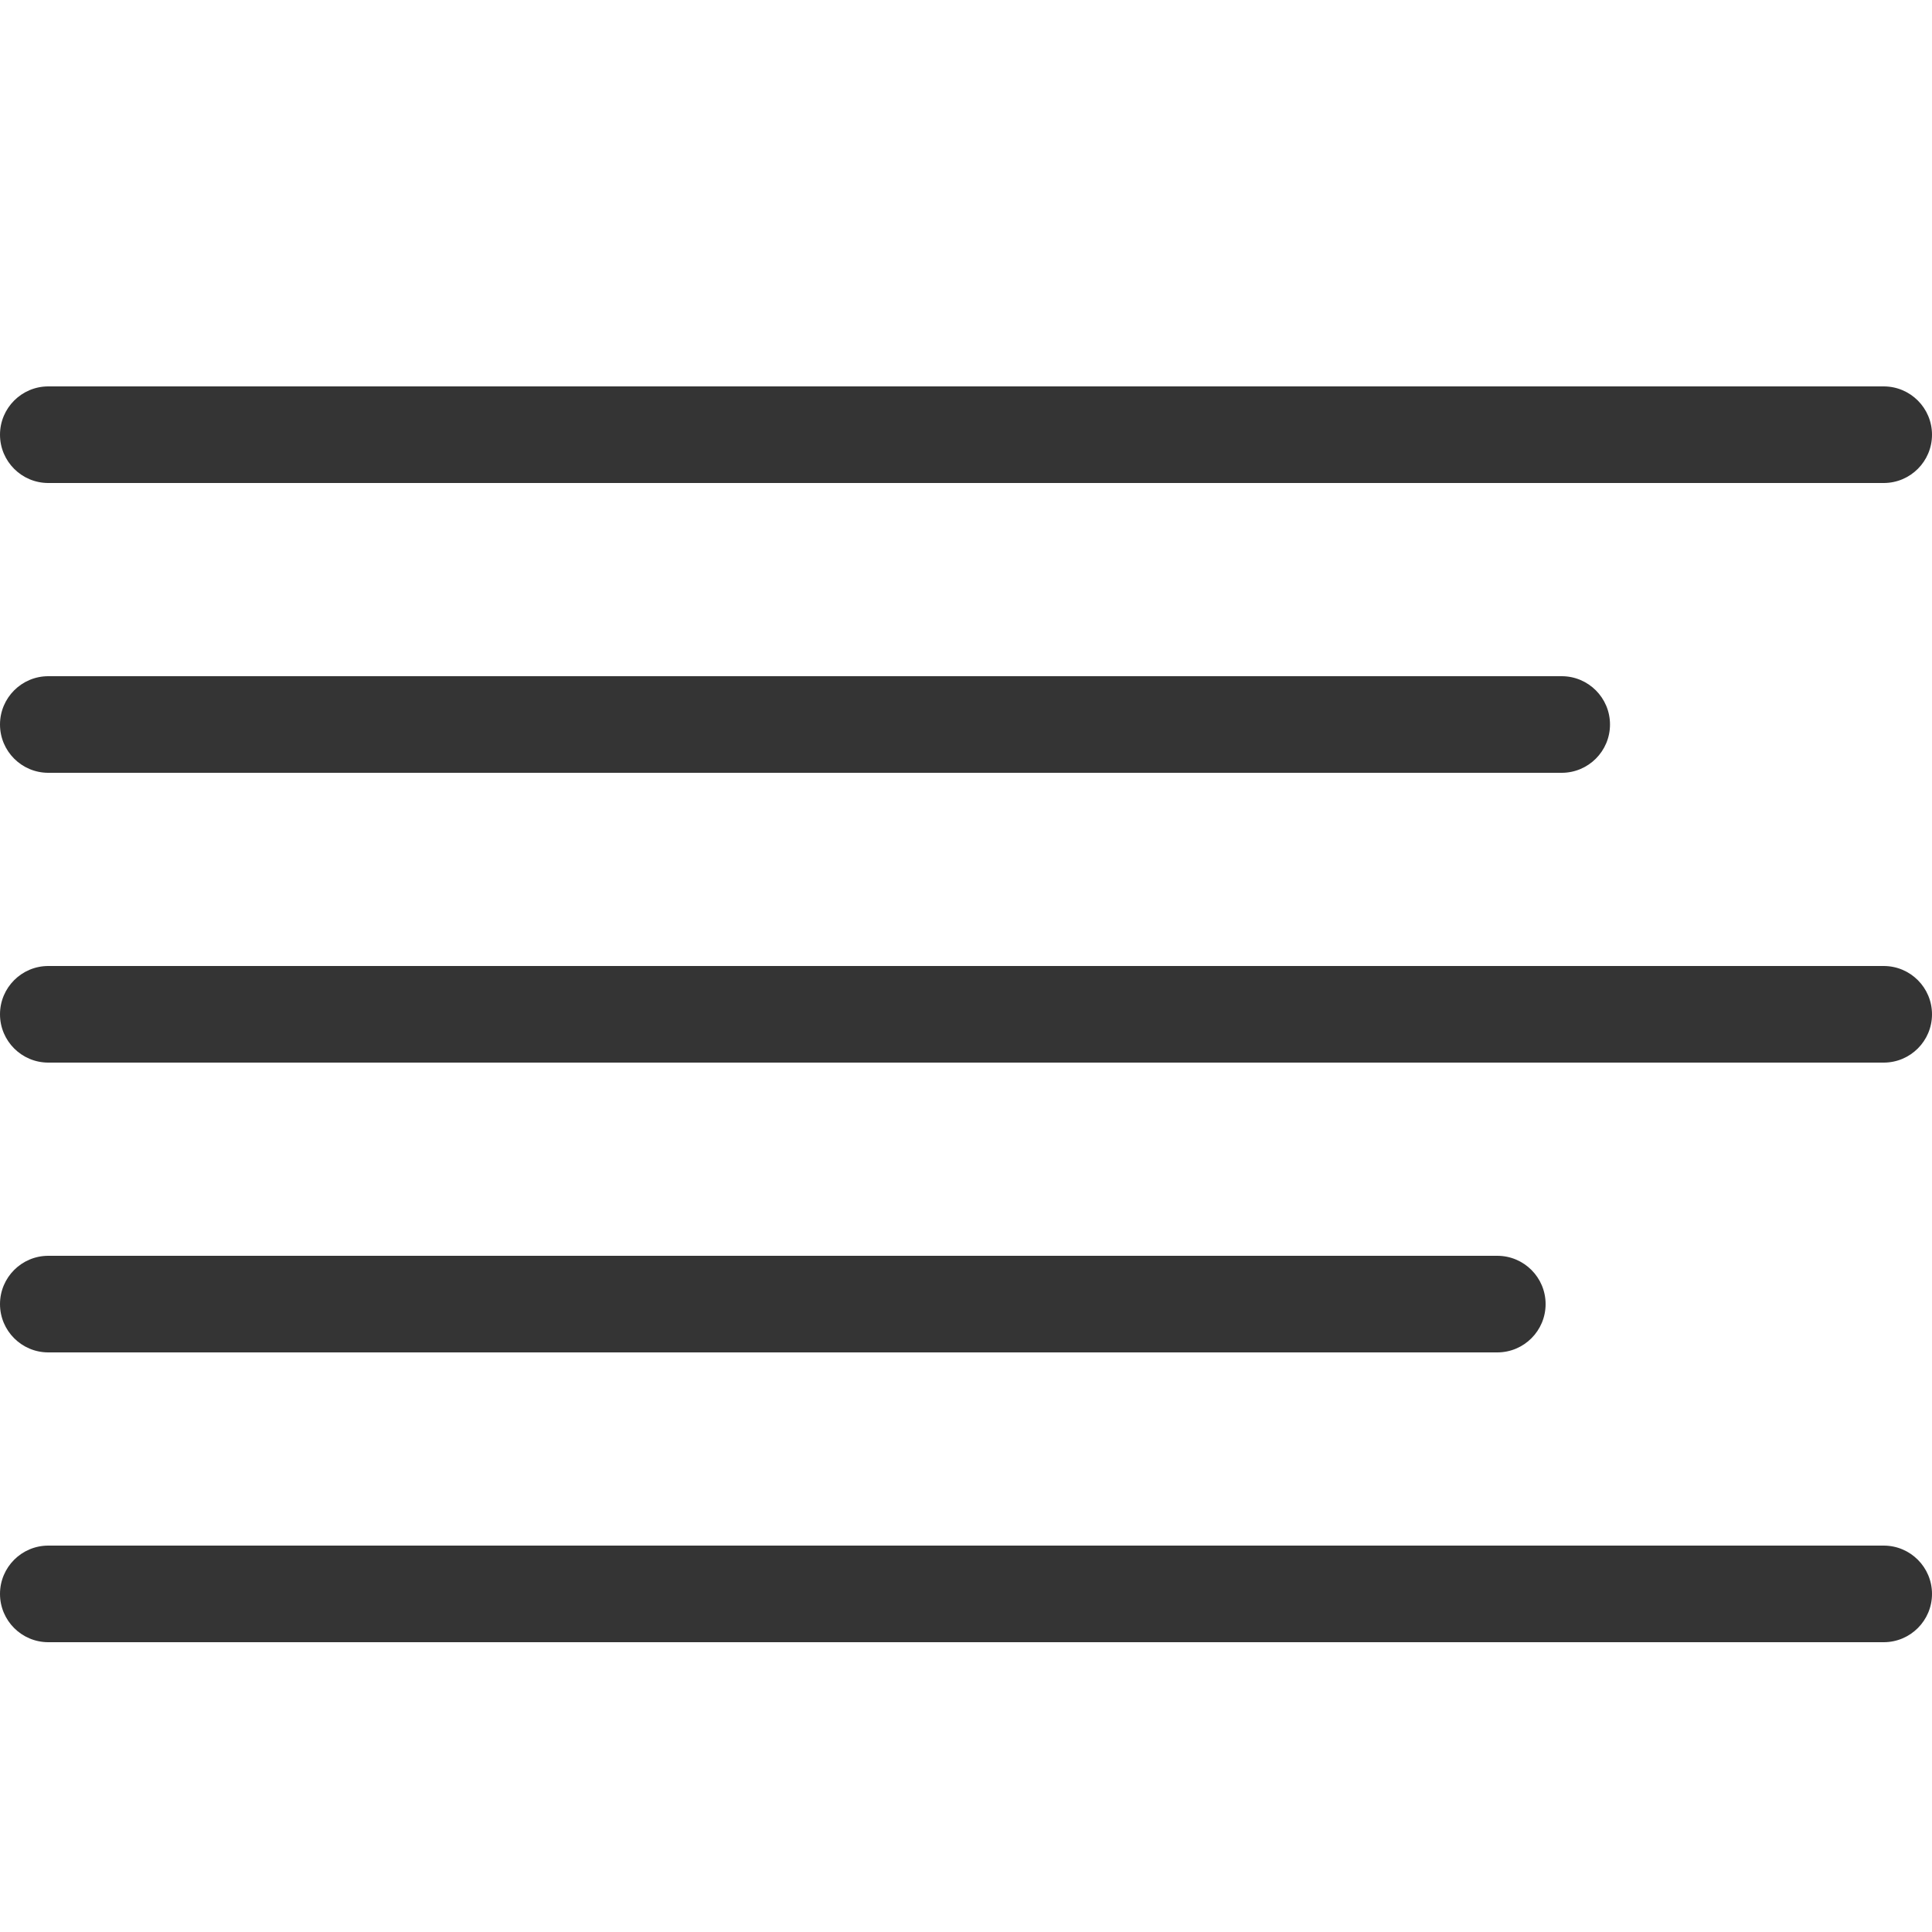
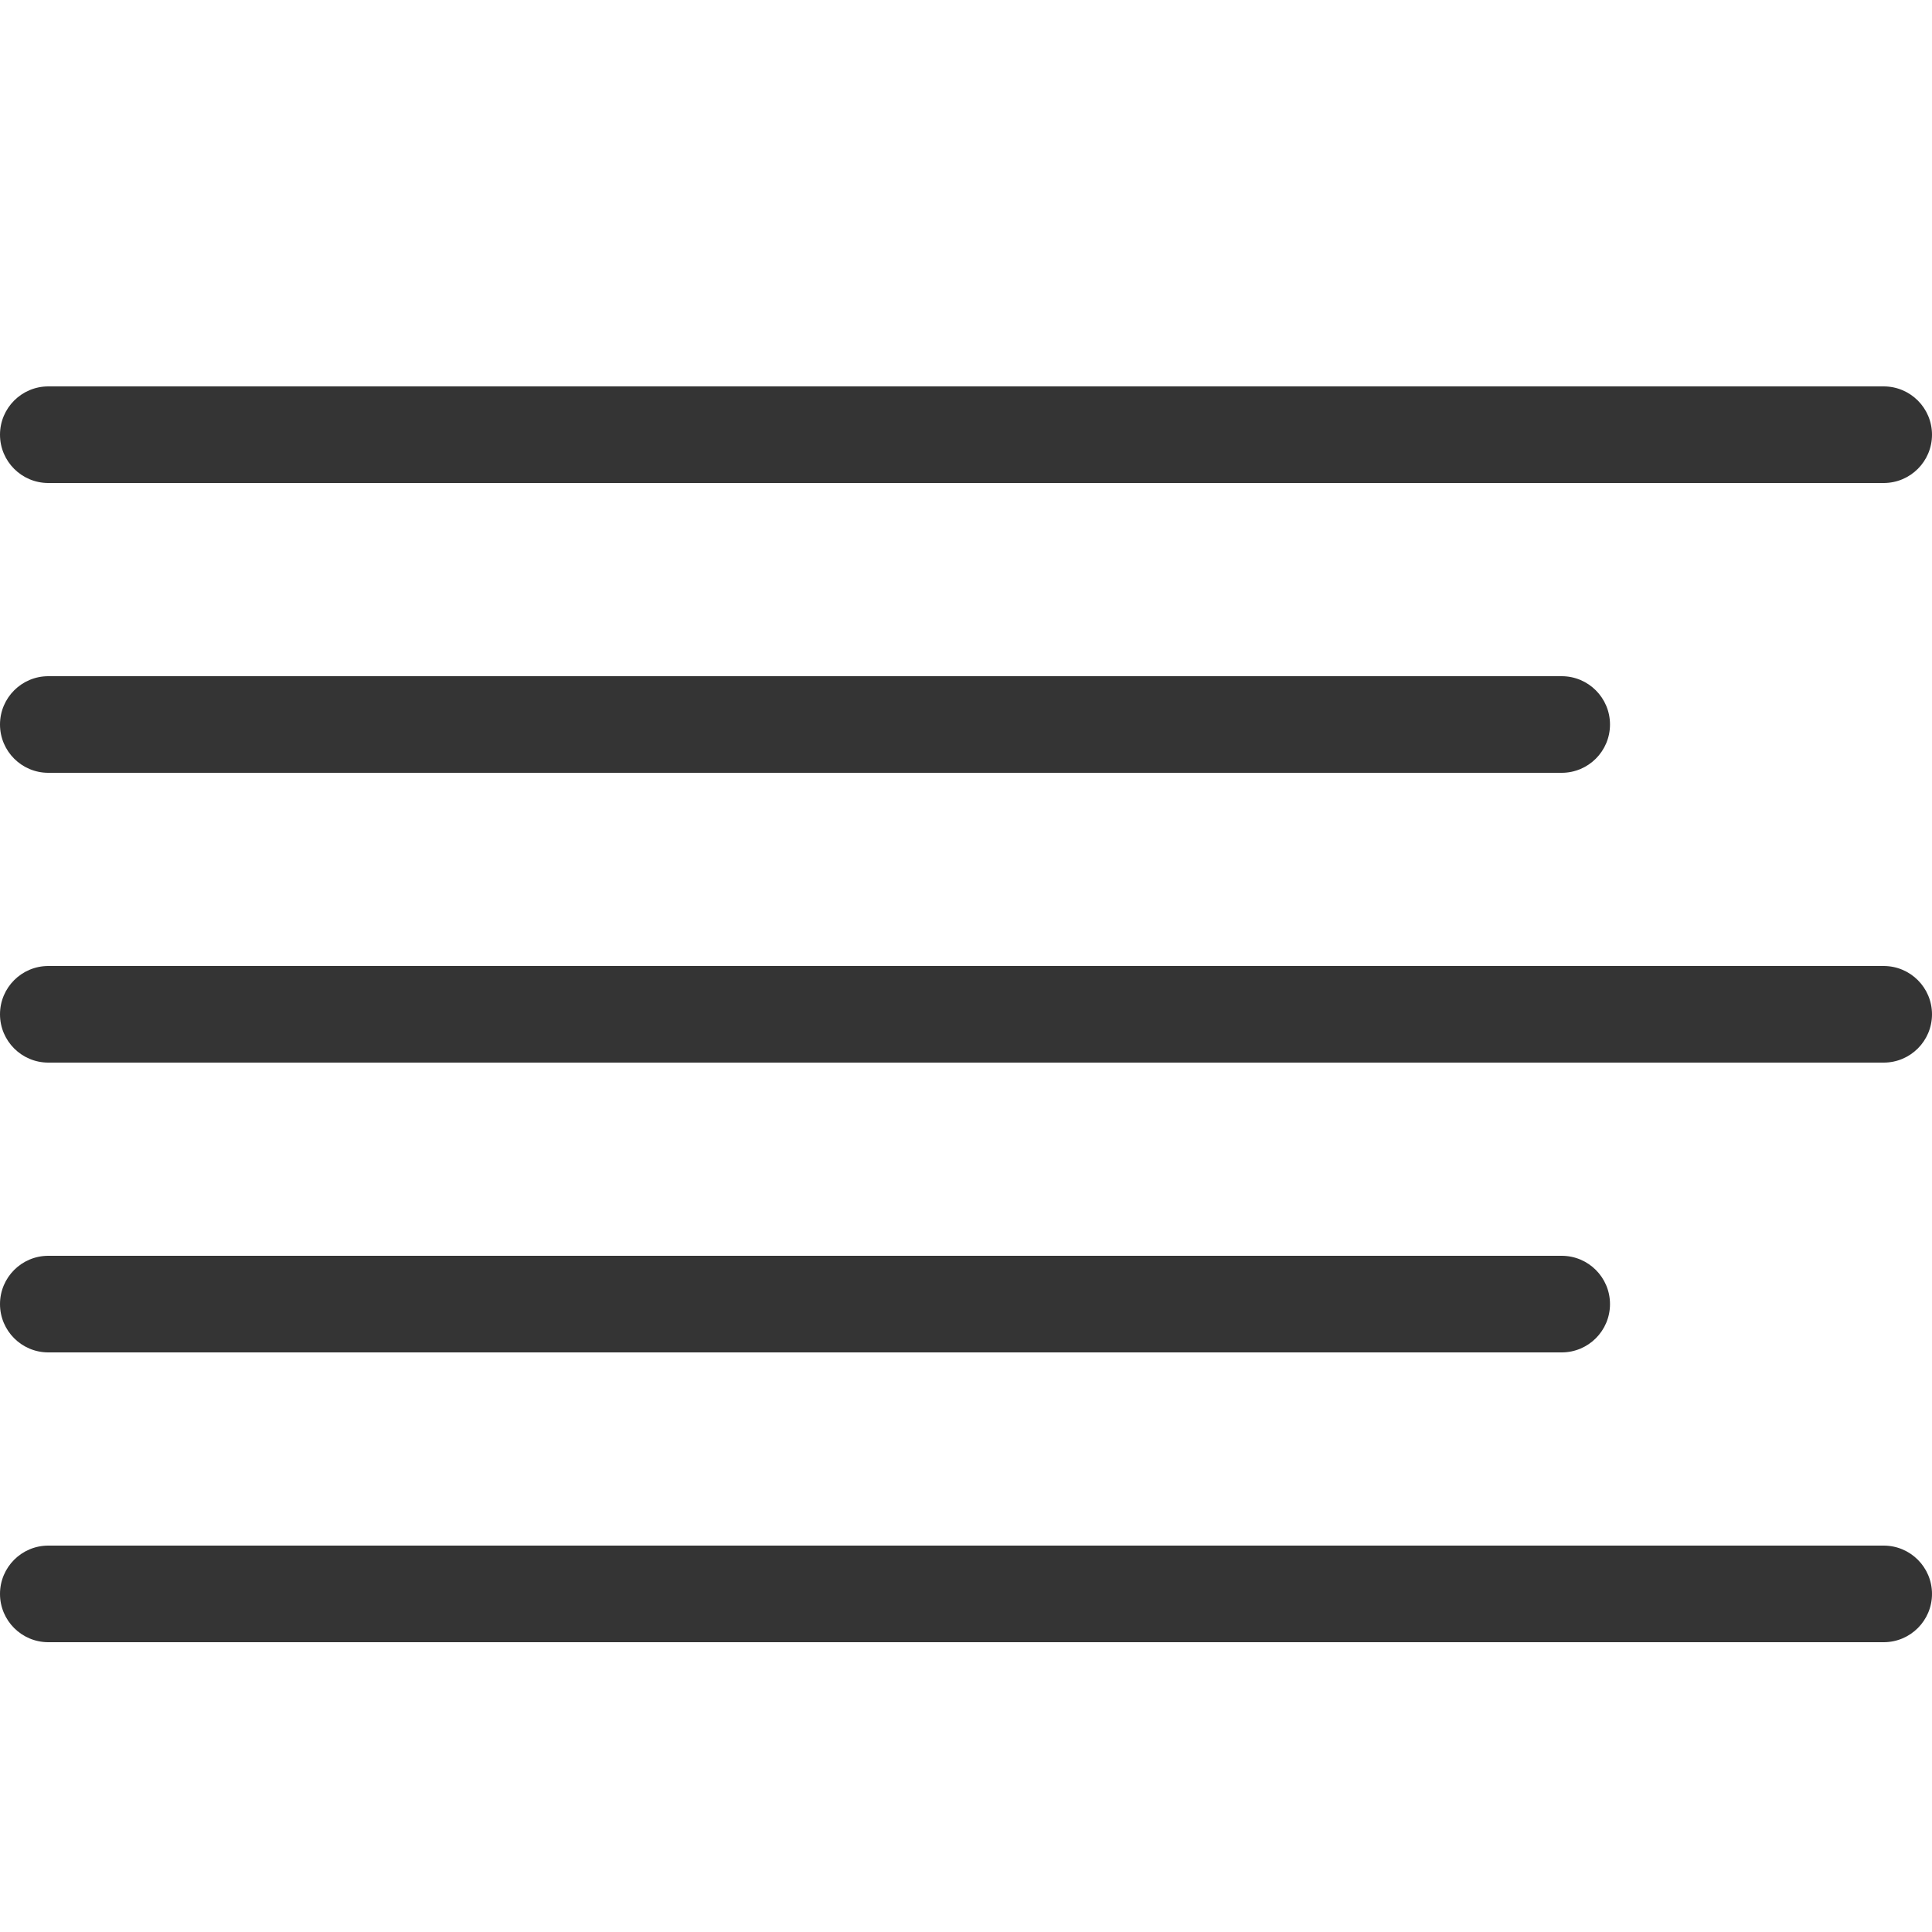
<svg xmlns="http://www.w3.org/2000/svg" width="30" height="30" viewBox="0 0 30 30" fill="none">
-   <path d="M29.25 7.5H0.75C0.336 7.5 0 7.164 0 6.75C0 6.336 0.336 6 0.75 6H29.25C29.664 6 30 6.336 30 6.75C30 7.164 29.664 7.5 29.25 7.5Z" fill="#343434" />
-   <path d="M24.25 12H0.75C0.336 12 0 11.664 0 11.25C0 10.836 0.336 10.5 0.75 10.5H24.25C24.664 10.5 25 10.836 25 11.25C25 11.664 24.664 12 24.25 12Z" fill="#343434" />
-   <path d="M29.25 16.5H0.75C0.336 16.5 0 16.164 0 15.75C0 15.336 0.336 15 0.75 15H29.25C29.664 15 30 15.336 30 15.75C30 16.164 29.664 16.5 29.25 16.5Z" fill="#343434" />
-   <path d="M23.25 21H0.75C0.336 21 0 20.664 0 20.25C0 19.836 0.336 19.5 0.75 19.5H23.25C23.664 19.5 24 19.836 24 20.25C24 20.664 23.664 21 23.25 21Z" fill="#343434" />
-   <path d="M29.25 25.5H0.75C0.336 25.5 0 25.164 0 24.75C0 24.336 0.336 24 0.75 24H29.25C29.664 24 30 24.336 30 24.75C30 25.164 29.664 25.5 29.25 25.5Z" fill="#343434" />
+   <path d="M0.75 7.5H29.25C29.664 7.5 30 7.164 30 6.75C30 6.336 29.664 6 29.25 6H0.75C0.336 6 0 6.336 0 6.75C0 7.164 0.336 7.5 0.75 7.5Z" fill="#343434" />
+   <path d="M0.75 16.5H29.25C29.664 16.5 30 16.164 30 15.75C30 15.336 29.664 15 29.25 15H0.75C0.336 15 0 15.336 0 15.75C0 16.164 0.336 16.5 0.75 16.5Z" fill="#343434" />
+   <path d="M0.75 25.5H29.25C29.664 25.5 30 25.164 30 24.75C30 24.336 29.664 24 29.25 24H0.75C0.336 24 0 24.336 0 24.75C0 25.164 0.336 25.5 0.75 25.5Z" fill="#343434" />
+   <path d="M0.75 12H24.25C24.664 12 25 11.664 25 11.25C25 10.836 24.664 10.5 24.25 10.5H0.75C0.336 10.5 0 10.836 0 11.25C0 11.664 0.336 12 0.75 12Z" fill="#343434" />
+   <path d="M0.75 21H24.25C24.664 21 25 20.664 25 20.25C25 19.836 24.664 19.5 24.25 19.5H0.75C0.336 19.5 0 19.836 0 20.25C0 20.664 0.336 21 0.75 21Z" fill="#343434" />
</svg>
